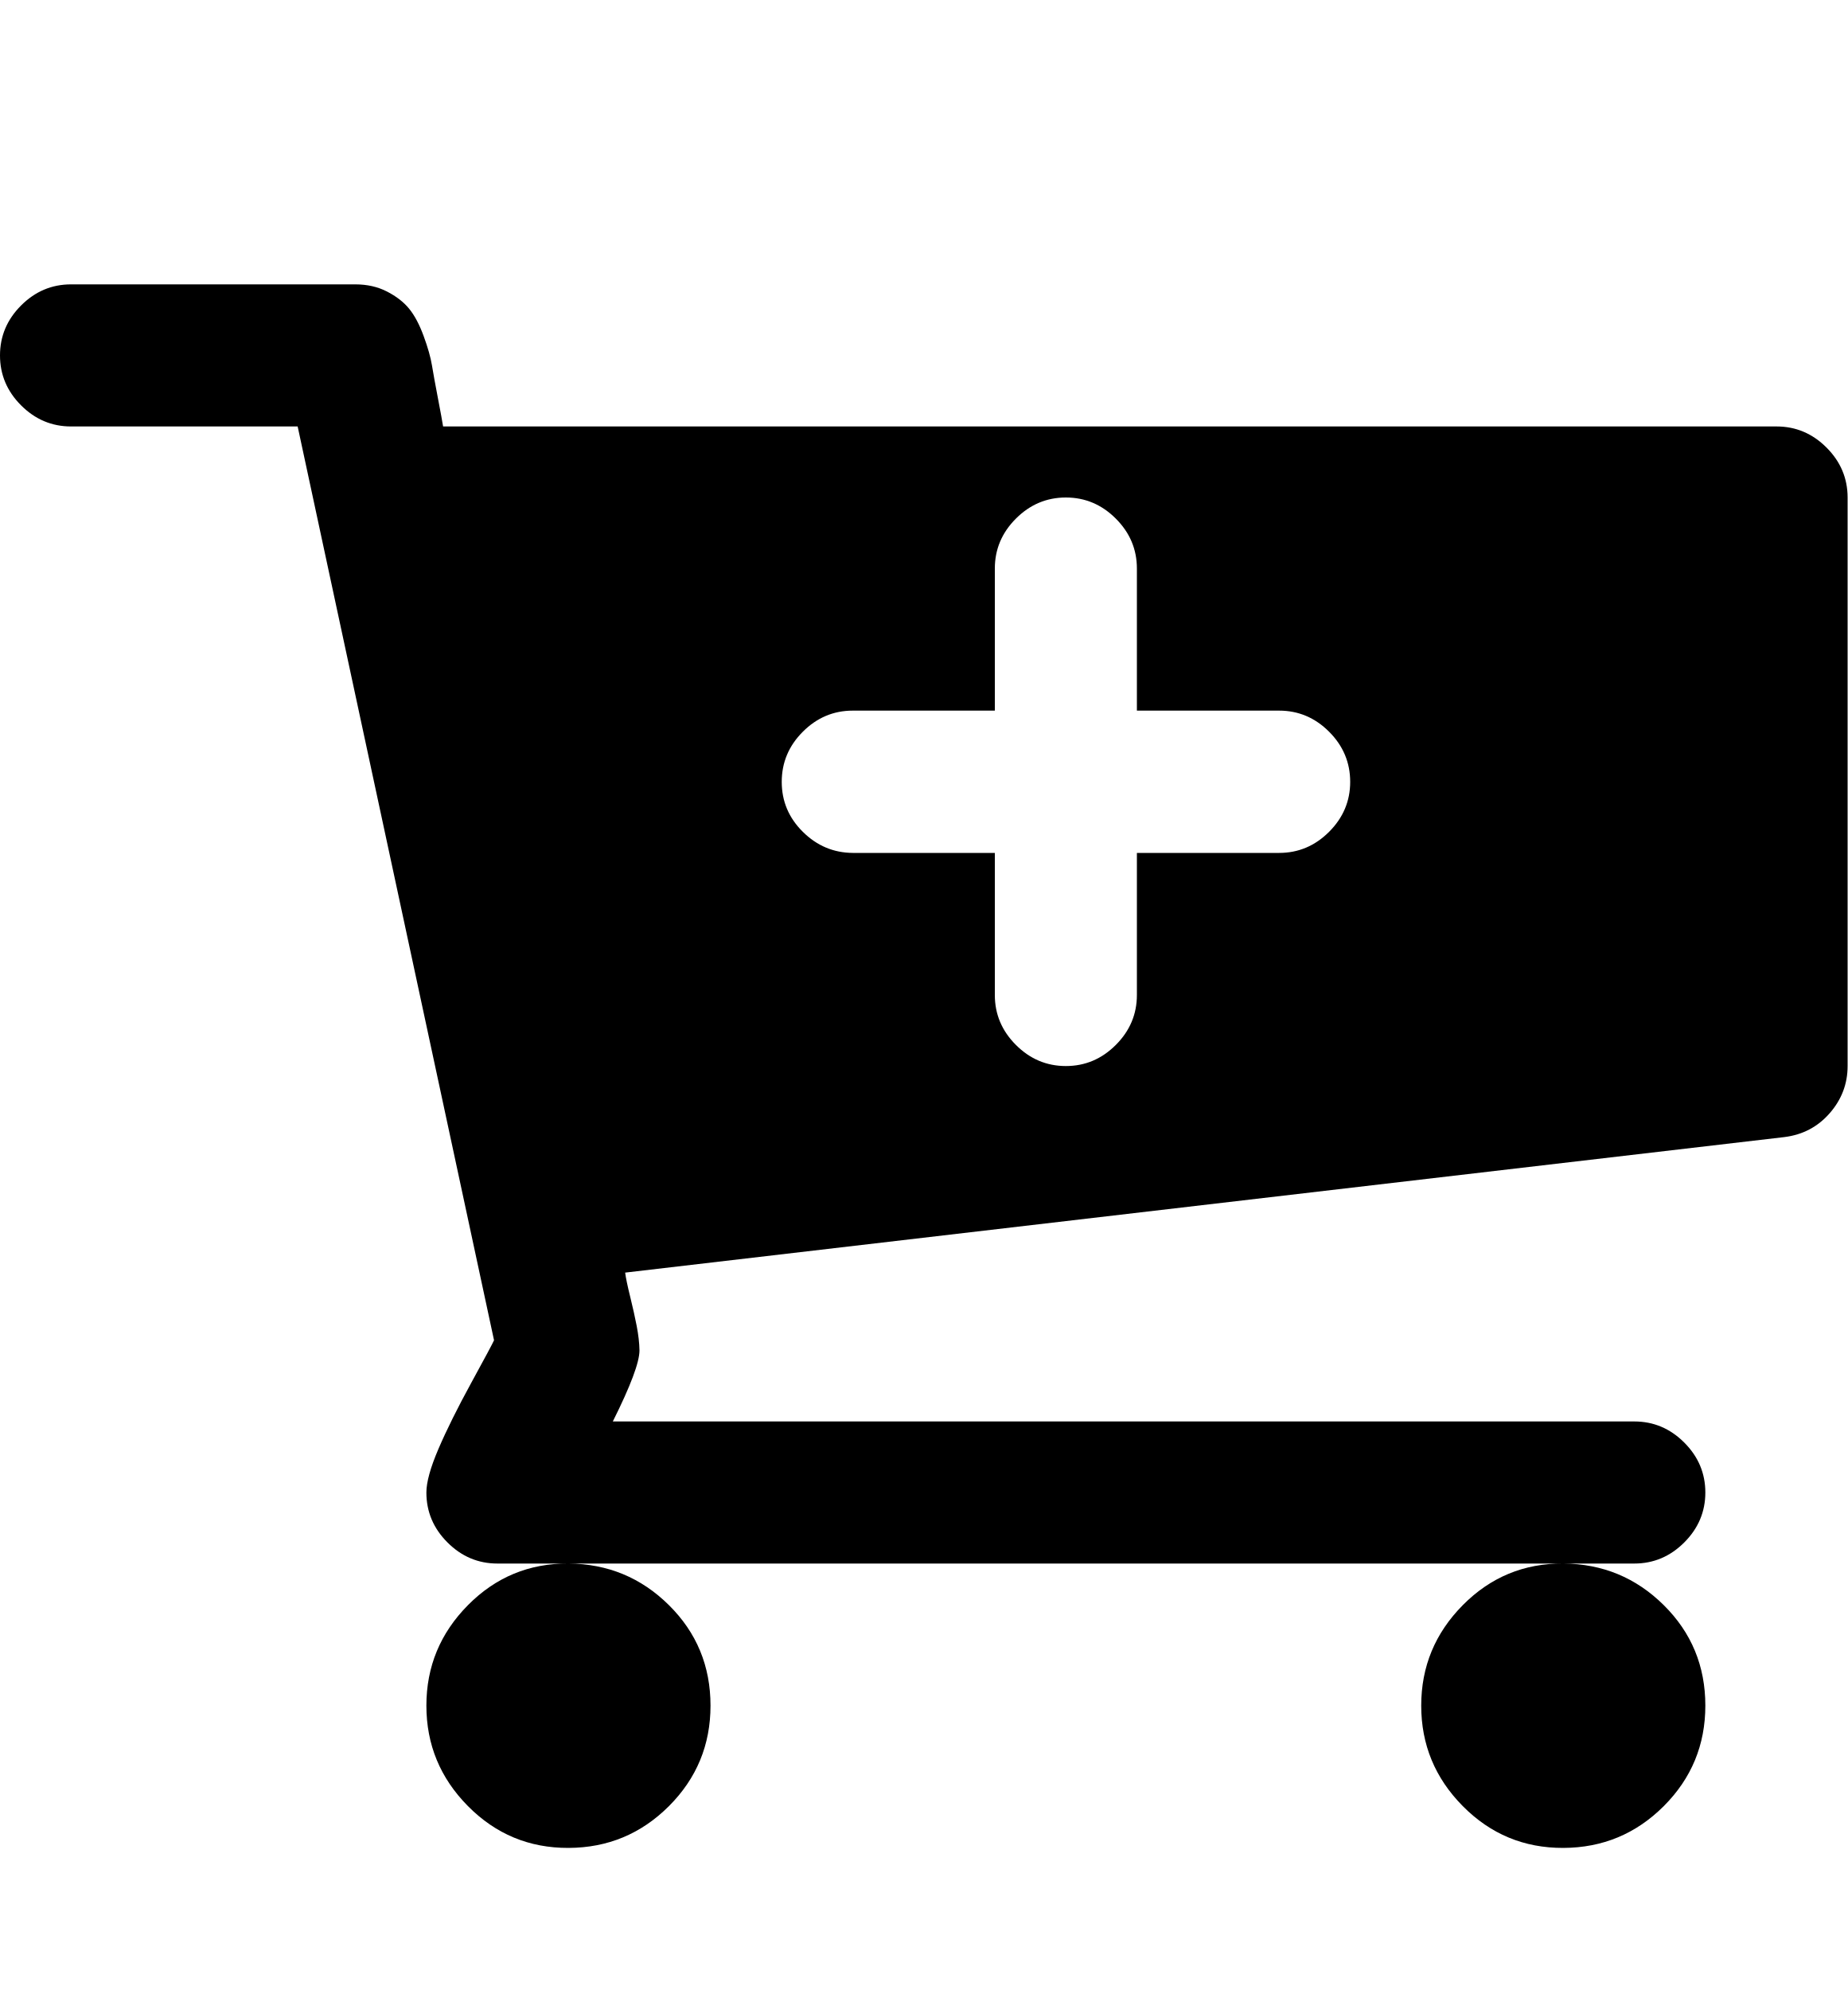
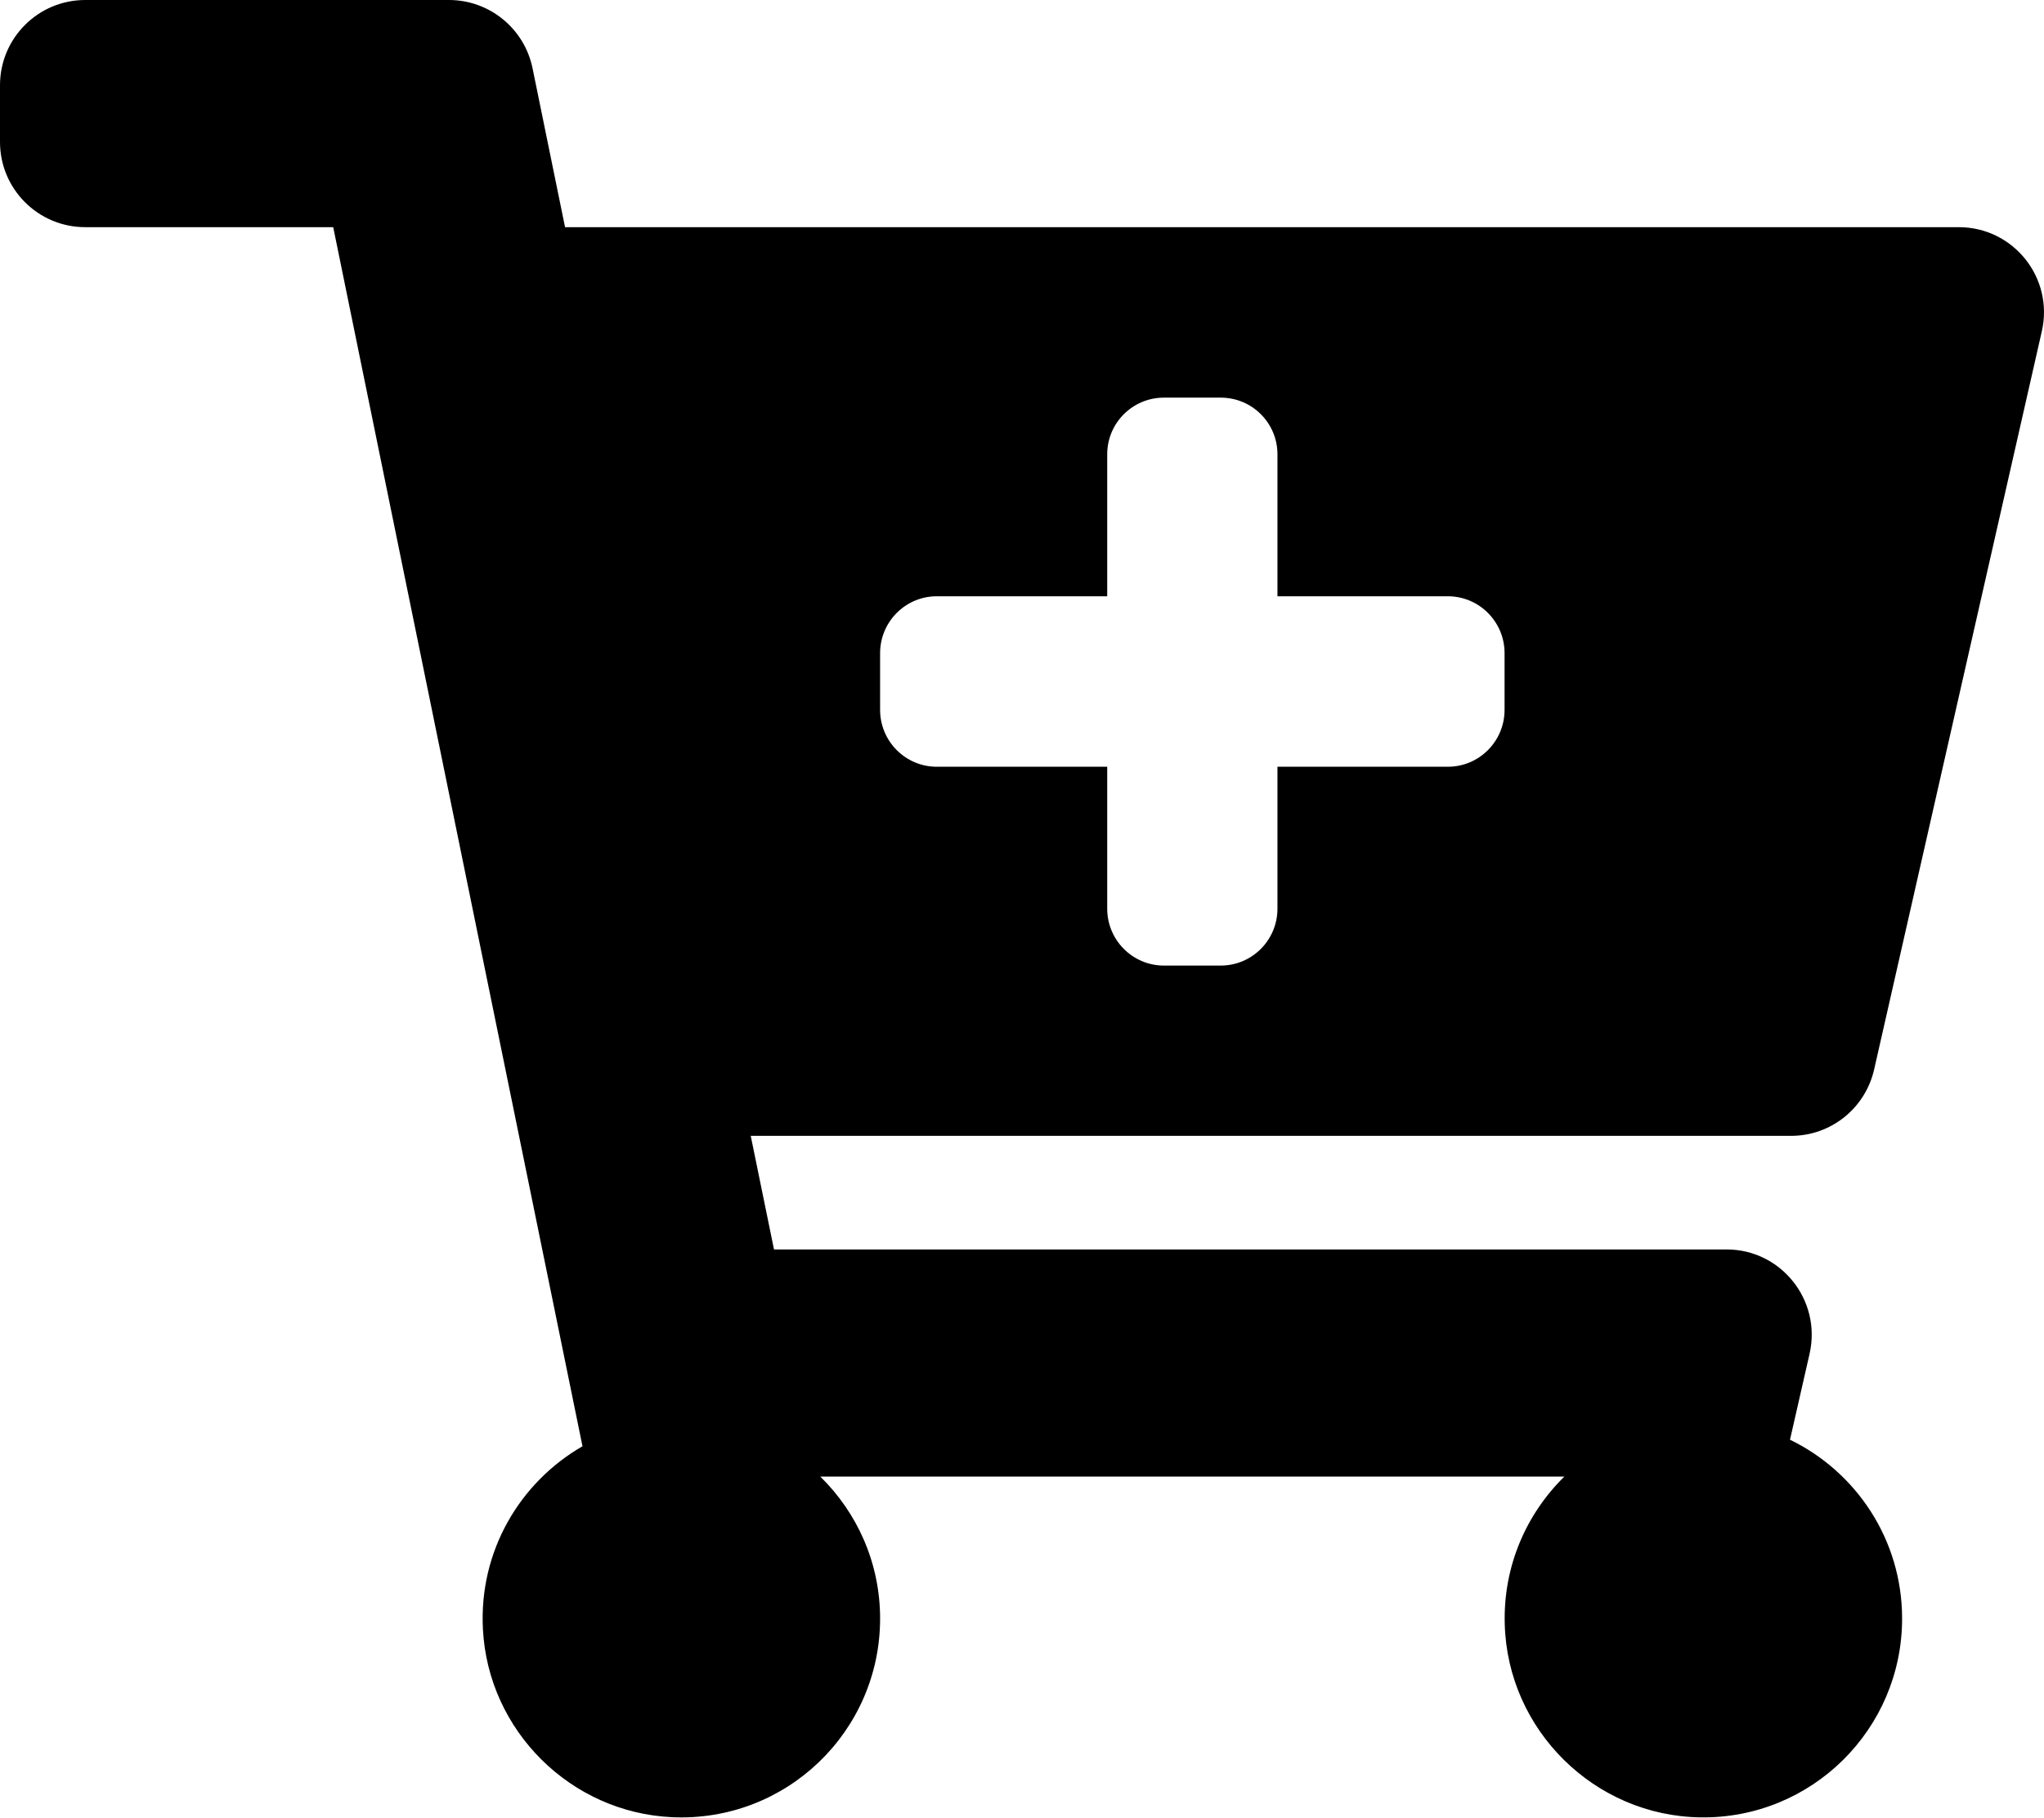
- <svg xmlns="http://www.w3.org/2000/svg" height="1000" width="928.6">
-   <path d="M678.6 392.9q0 -14.6 -10.6 -25.2t-25.1 -10.6h-71.5v-71.4q0 -14.5 -10.6 -25.1T535.7 250t-25.1 10.6T500 285.7v71.4h-71.4q-14.5 0 -25.1 10.6t-10.6 25.2 10.6 25.1 25.1 10.6H500V500q0 14.5 10.6 25.1t25.1 10.6 25.1 -10.6T571.4 500v-71.4h71.5q14.5 0 25.1 -10.6t10.6 -25.1zM357.1 857.1q0 29.6 -20.9 50.5t-50.5 21 -50.5 -21 -20.9 -50.5 20.9 -50.5 50.5 -20.9 50.5 20.9 20.9 50.5zm500 0q0 29.6 -20.9 50.5t-50.5 21 -50.5 -21 -20.9 -50.5 20.9 -50.5 50.5 -20.9 50.5 20.9 20.9 50.5zM928.6 250v285.7q0 13.4 -9 23.7t-22.8 12l-582.6 68.1q.5 3.9 2.5 12t3.3 14.8 1.4 12.3q0 8.9 -13.4 35.7h513.4q14.5 0 25.1 10.6t10.6 25.1 -10.6 25.1 -25.1 10.6H250q-14.5 0 -25.1 -10.6T214.3 750q0 -7.8 6.1 -22t16.5 -33.2 11.4 -21.3L149.6 214.3H35.7q-14.5 0 -25.1 -10.6T0 178.6t10.6 -25.1 25.1 -10.6h142.9q8.9 0 15.9 3.6t11.1 8.6 7.3 13.7 4.2 14.8 3 16.5 2.6 14.2h670.2q14.5 0 25.1 10.6t10.6 25.1z" />
+ <svg xmlns="http://www.w3.org/2000/svg" height="1000" width="1125">
+   <path d="M985.8 625H413.2l12.8 62.5h524.3c30 0 52.3 27.9 45.7 57.3l-10.8 47.4c36.5 17.7 61.7 55.1 61.7 98.4 0 61 -49.9 110.3 -111 109.4C877.6 999.2 829.7 951.9 828.2 893.6c-.9 -31.8 11.9 -60.6 32.8 -81.1H451.5c20.3 19.9 32.9 47.5 32.9 78.1 0 62.2 -51.8 112.2 -114.6 109.3C314 997.3 268.7 952.3 265.8 896.5c-2.3 -43 20.4 -80.9 54.8 -100.7L183.4 125H46.9C21 125 0 104 0 78.1V46.9C0 21 21 0 46.9 0h200.2c22.3 0 41.5 15.7 46 37.5L311 125h767.1c30.1 0 52.4 27.9 45.7 57.3l-92.3 406.2c-4.9 21.4 -23.8 36.5 -45.7 36.5zM796.9 328.1h-93.8V250c0 -17.3 -14 -31.2 -31.2 -31.2h-31.3c-17.2 0 -31.2 13.9 -31.2 31.2v78.1h-93.8c-17.2 0 -31.2 14 -31.2 31.3v31.2c0 17.3 14 31.3 31.2 31.3h93.8V500c0 17.3 14 31.3 31.2 31.3h31.3c17.2 0 31.2 -14 31.2 -31.3v-78.1h93.8c17.2 0 31.2 -14 31.2 -31.3v-31.2c0 -17.3 -14 -31.3 -31.2 -31.3z" />
</svg>
